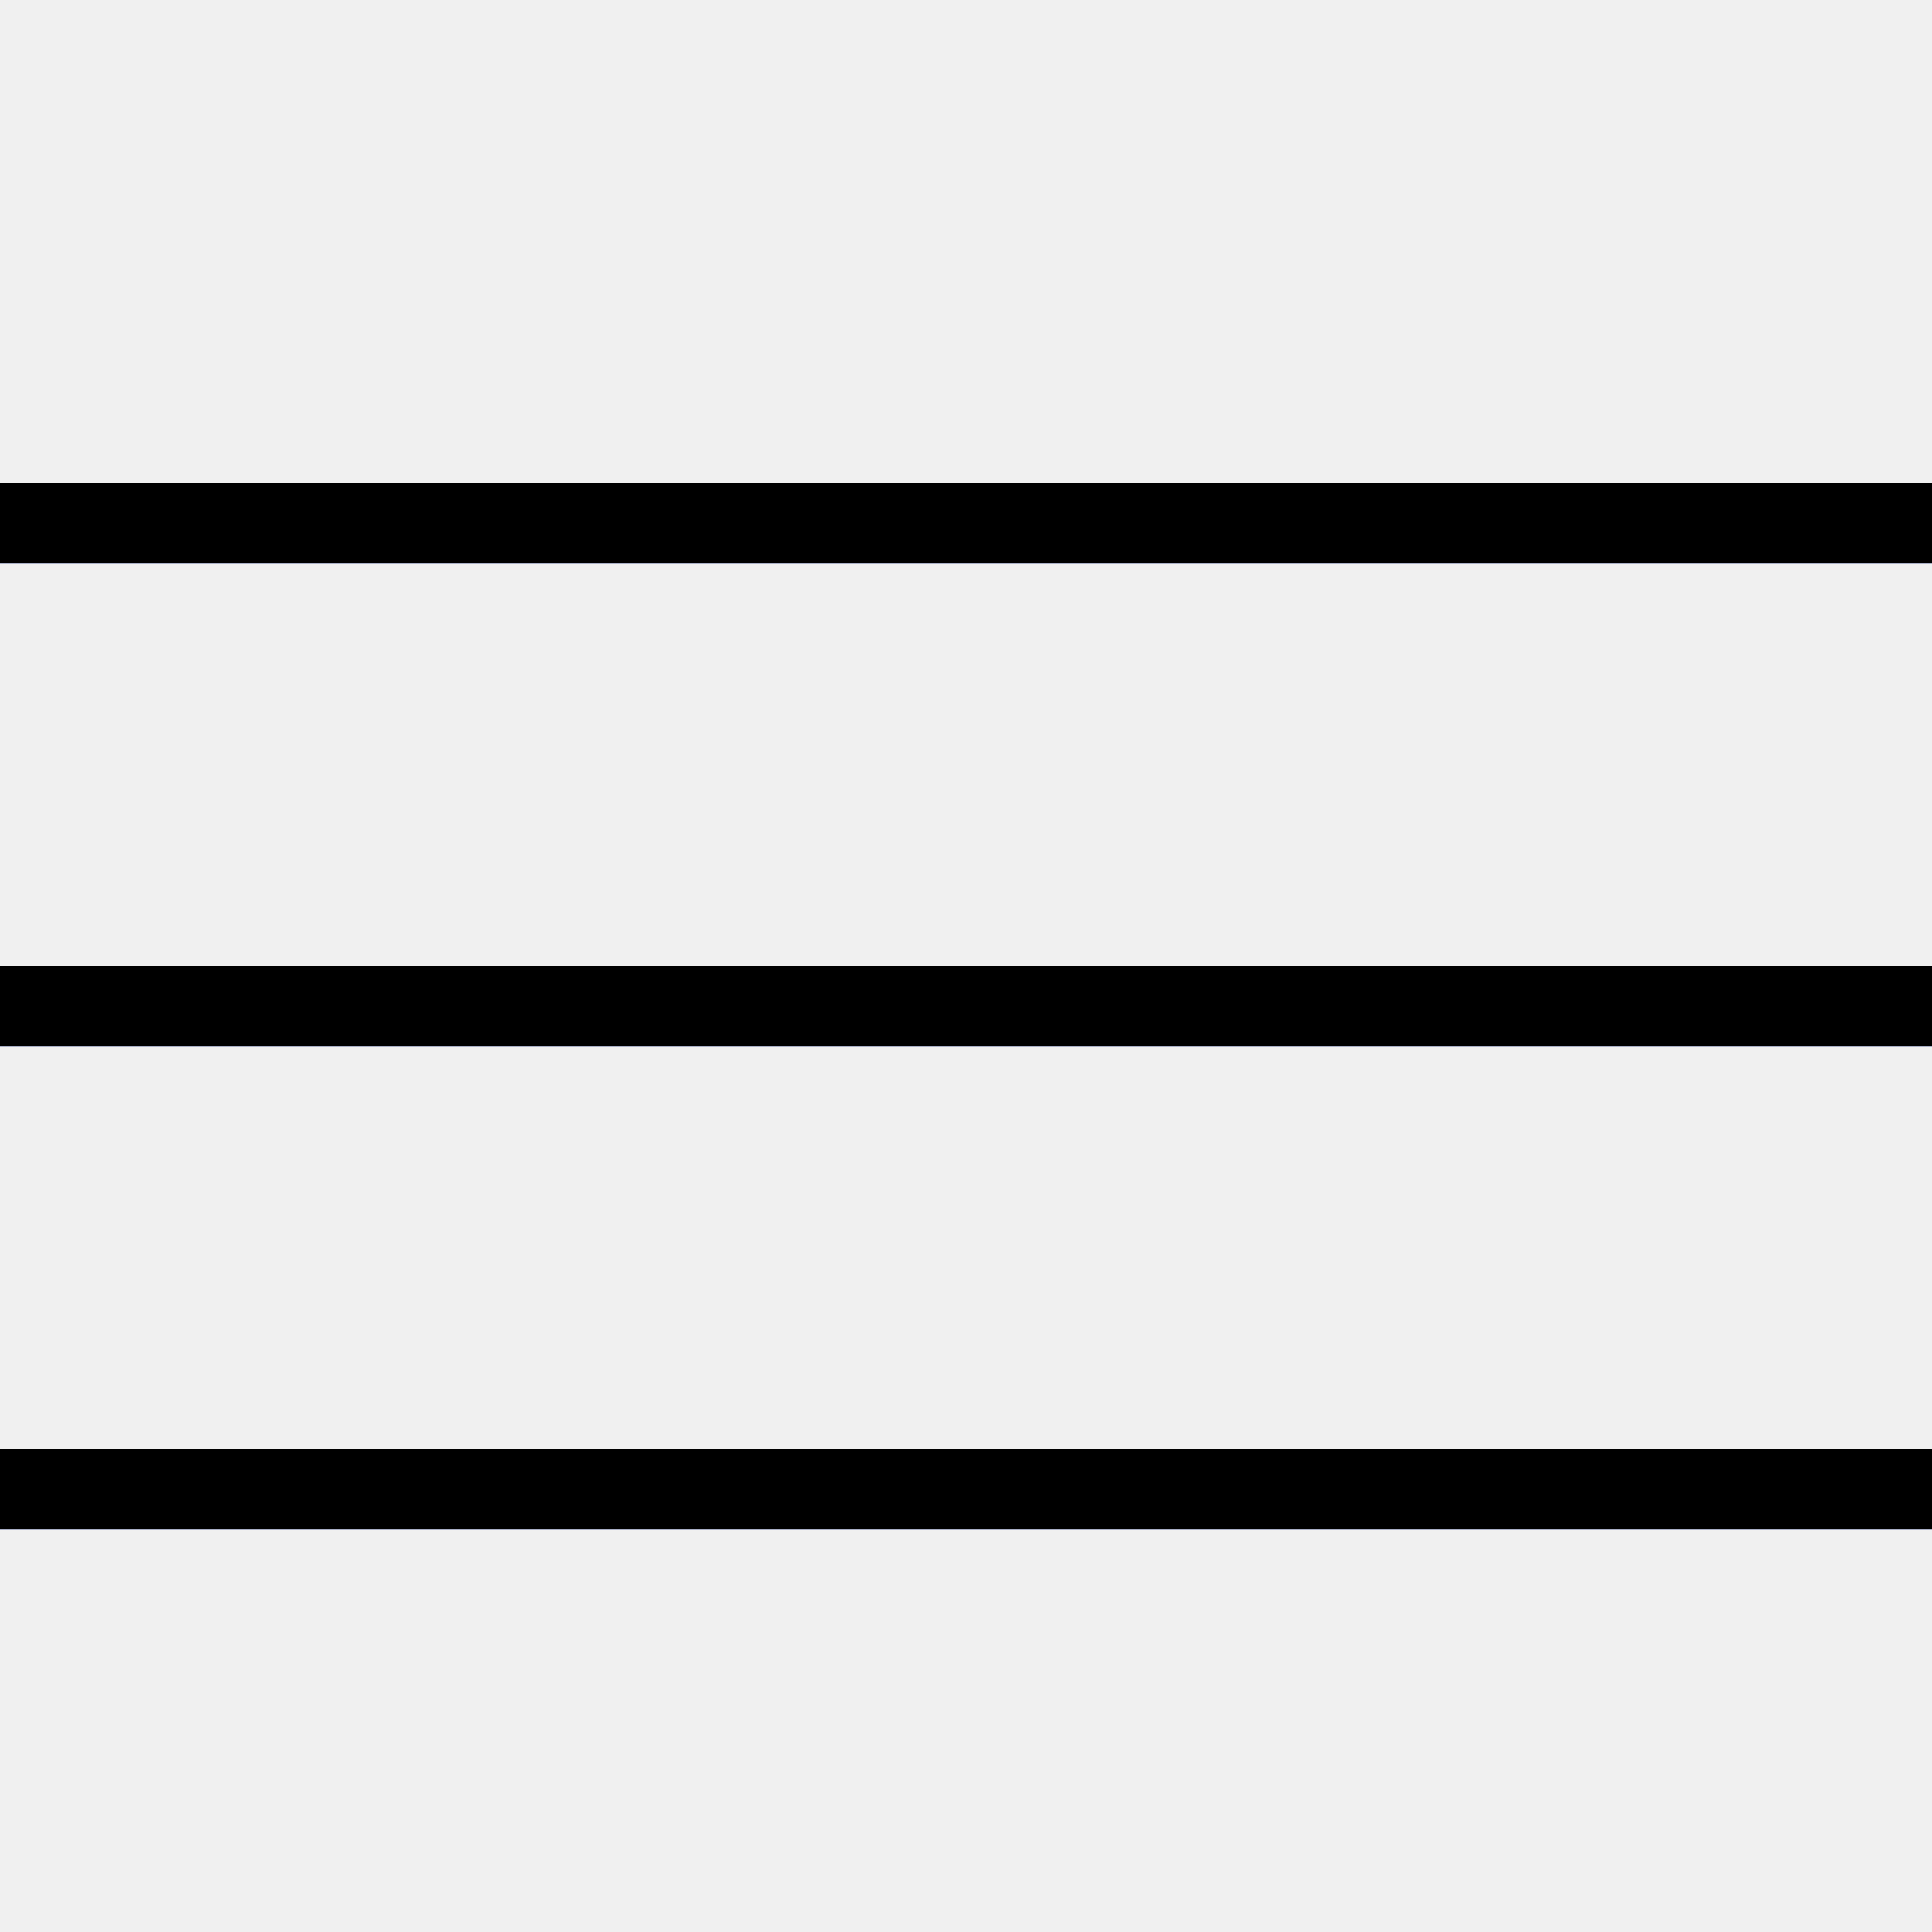
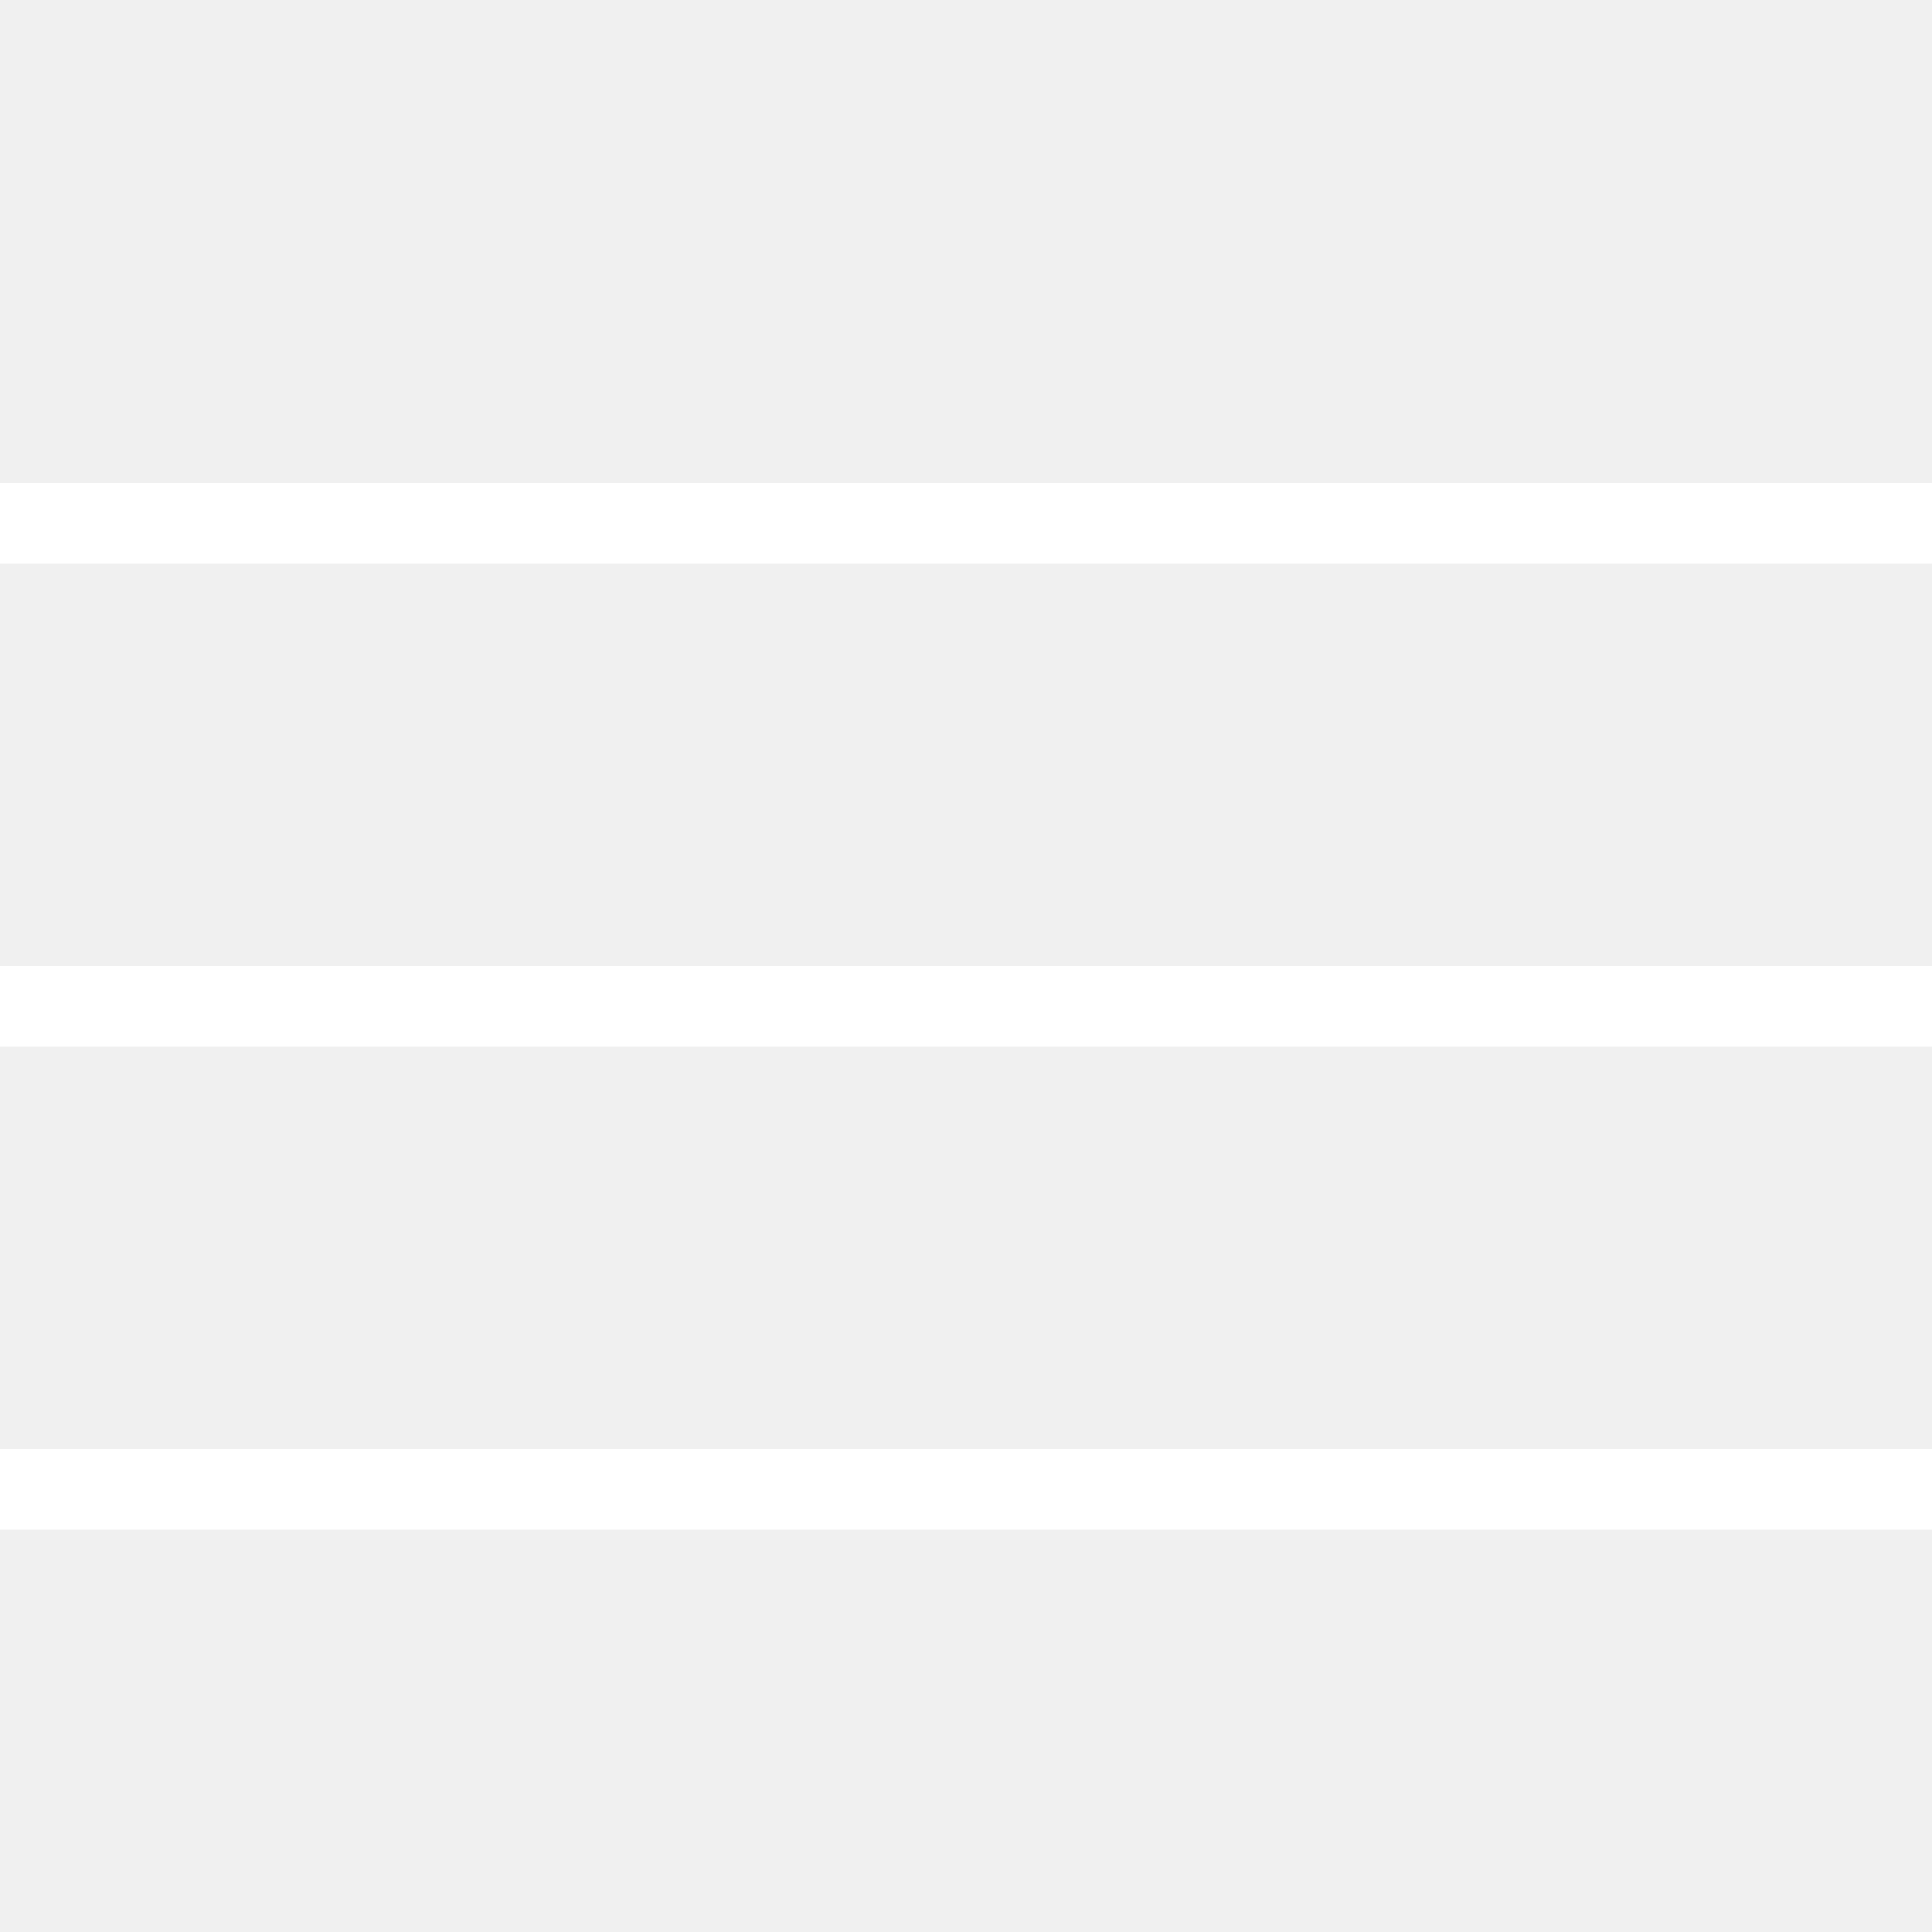
- <svg xmlns="http://www.w3.org/2000/svg" width="24" height="24" fill-rule="evenodd" clip-rule="evenodd">
-   <path d="M24 18v1h-24v-1h24zm0-6v1h-24v-1h24zm0-6v1h-24v-1h24z" fill="#1040e2" />
-   <path d="M24 19h-24v-1h24v1zm0-6h-24v-1h24v1zm0-6h-24v-1h24v1z" />
+ <svg xmlns="http://www.w3.org/2000/svg" version="1.1" id="Camada_1" x="0px" y="0px" viewBox="0 0 24 24" style="enable-background:new 0 0 24 24;" xml:space="preserve">
+   <style type="text/css">
+ 	.st0{fill-rule:evenodd;clip-rule:evenodd;fill:#FFFFFF;}
+ </style>
+   <path class="st0" d="M24,18v1H0v-1H24z M24,12v1H0v-1H24z M24,6v1H0V6H24z" />
+   <path class="st0" d="M24,19H0v-1h24V19z M24,13H0v-1h24V13z M24,7H0V6h24V7z" />
</svg>
